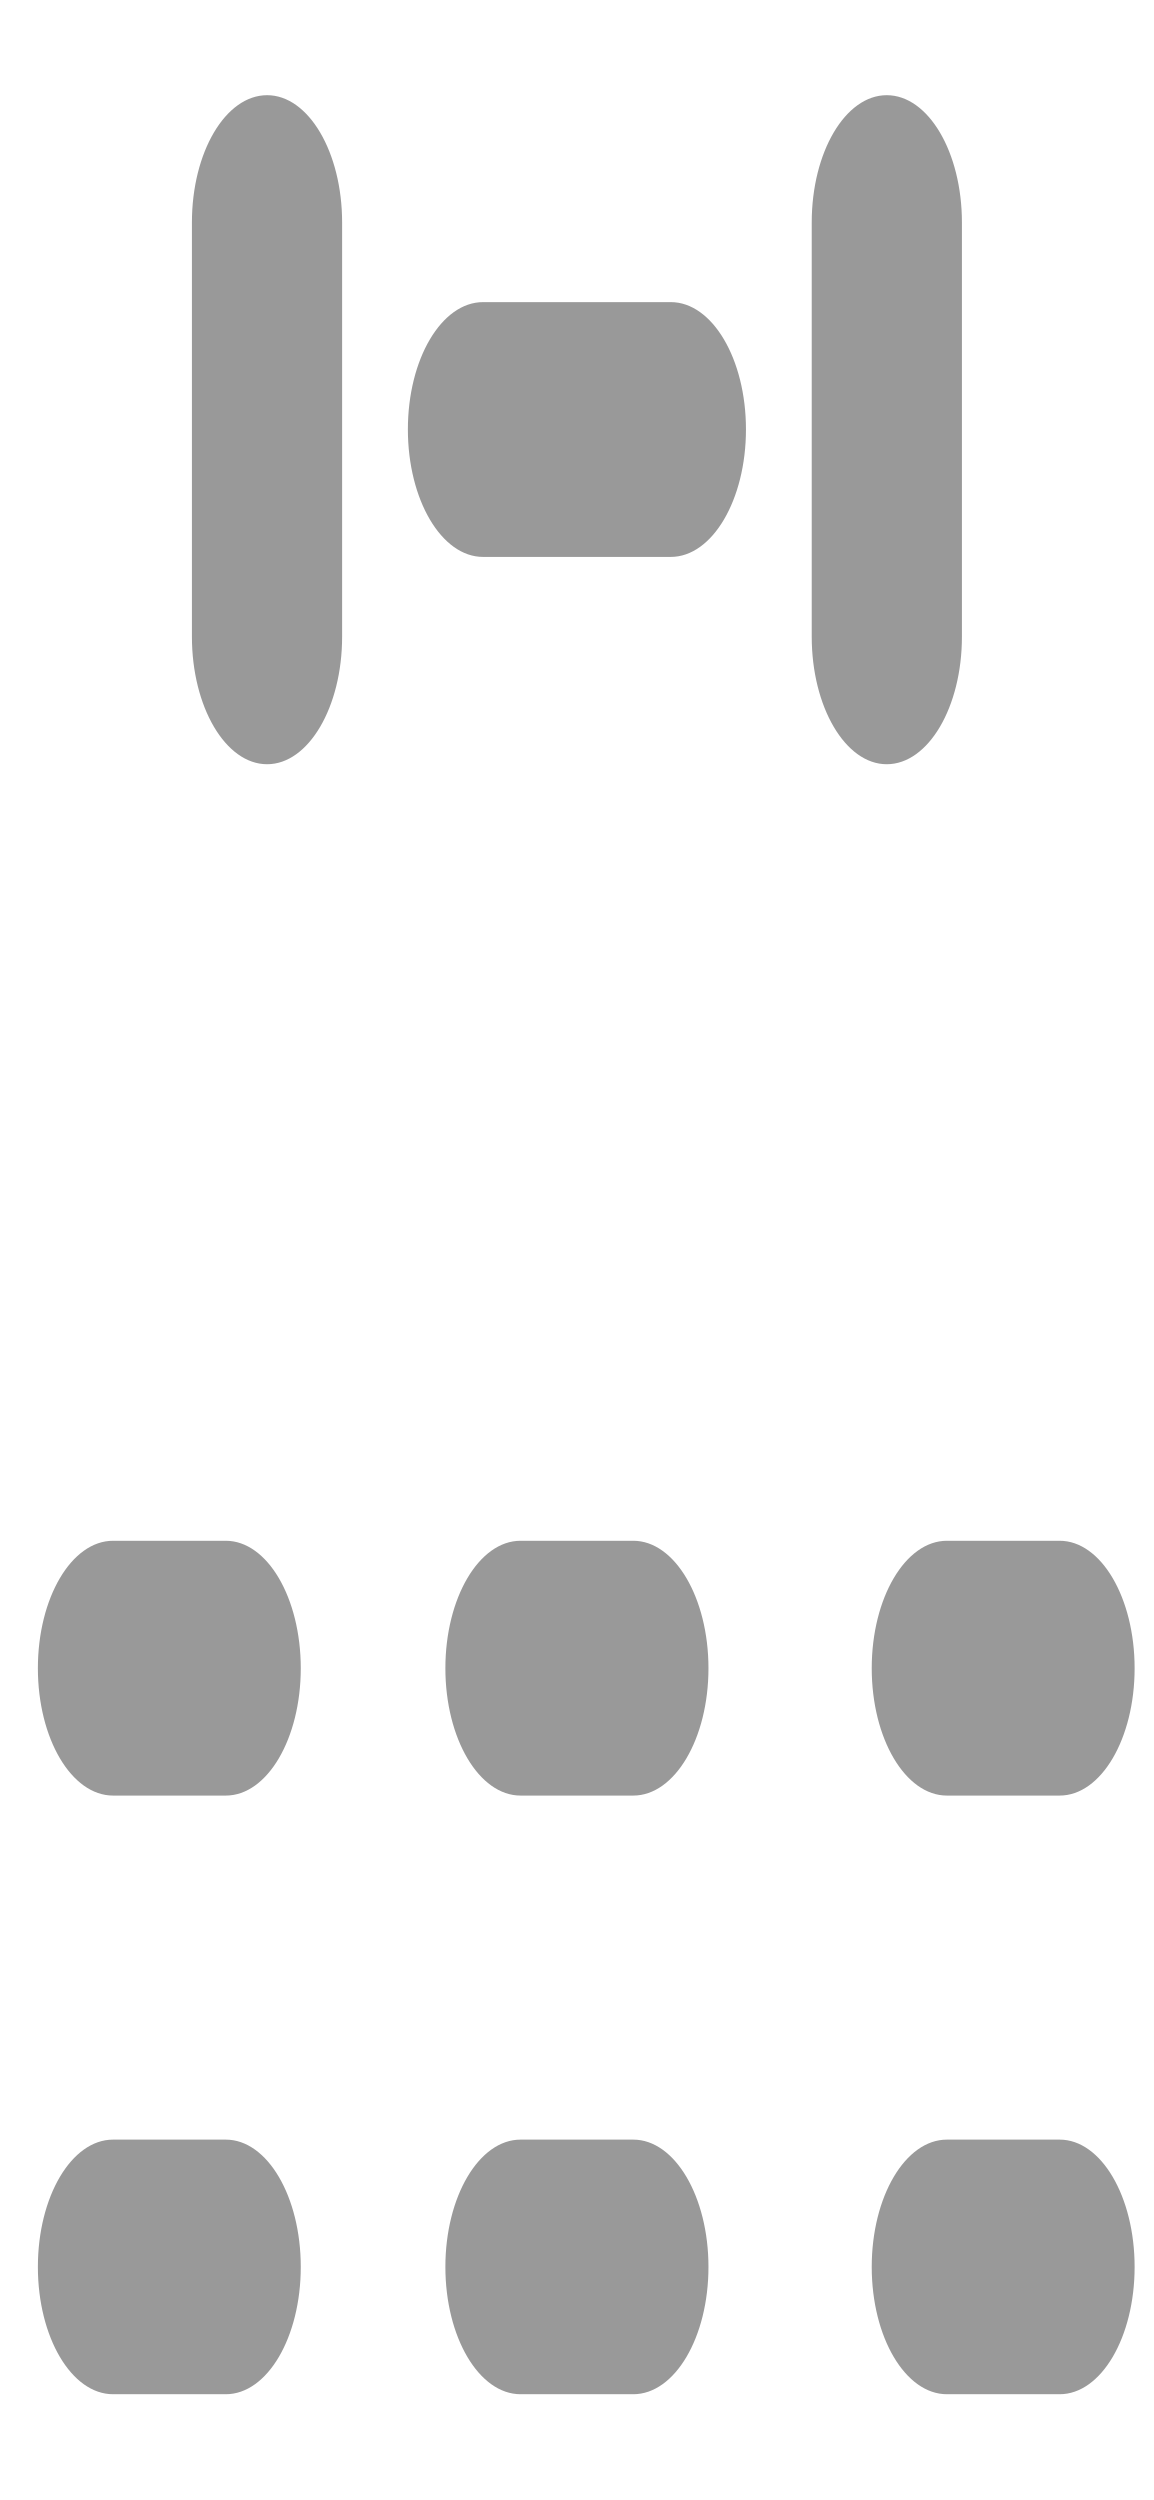
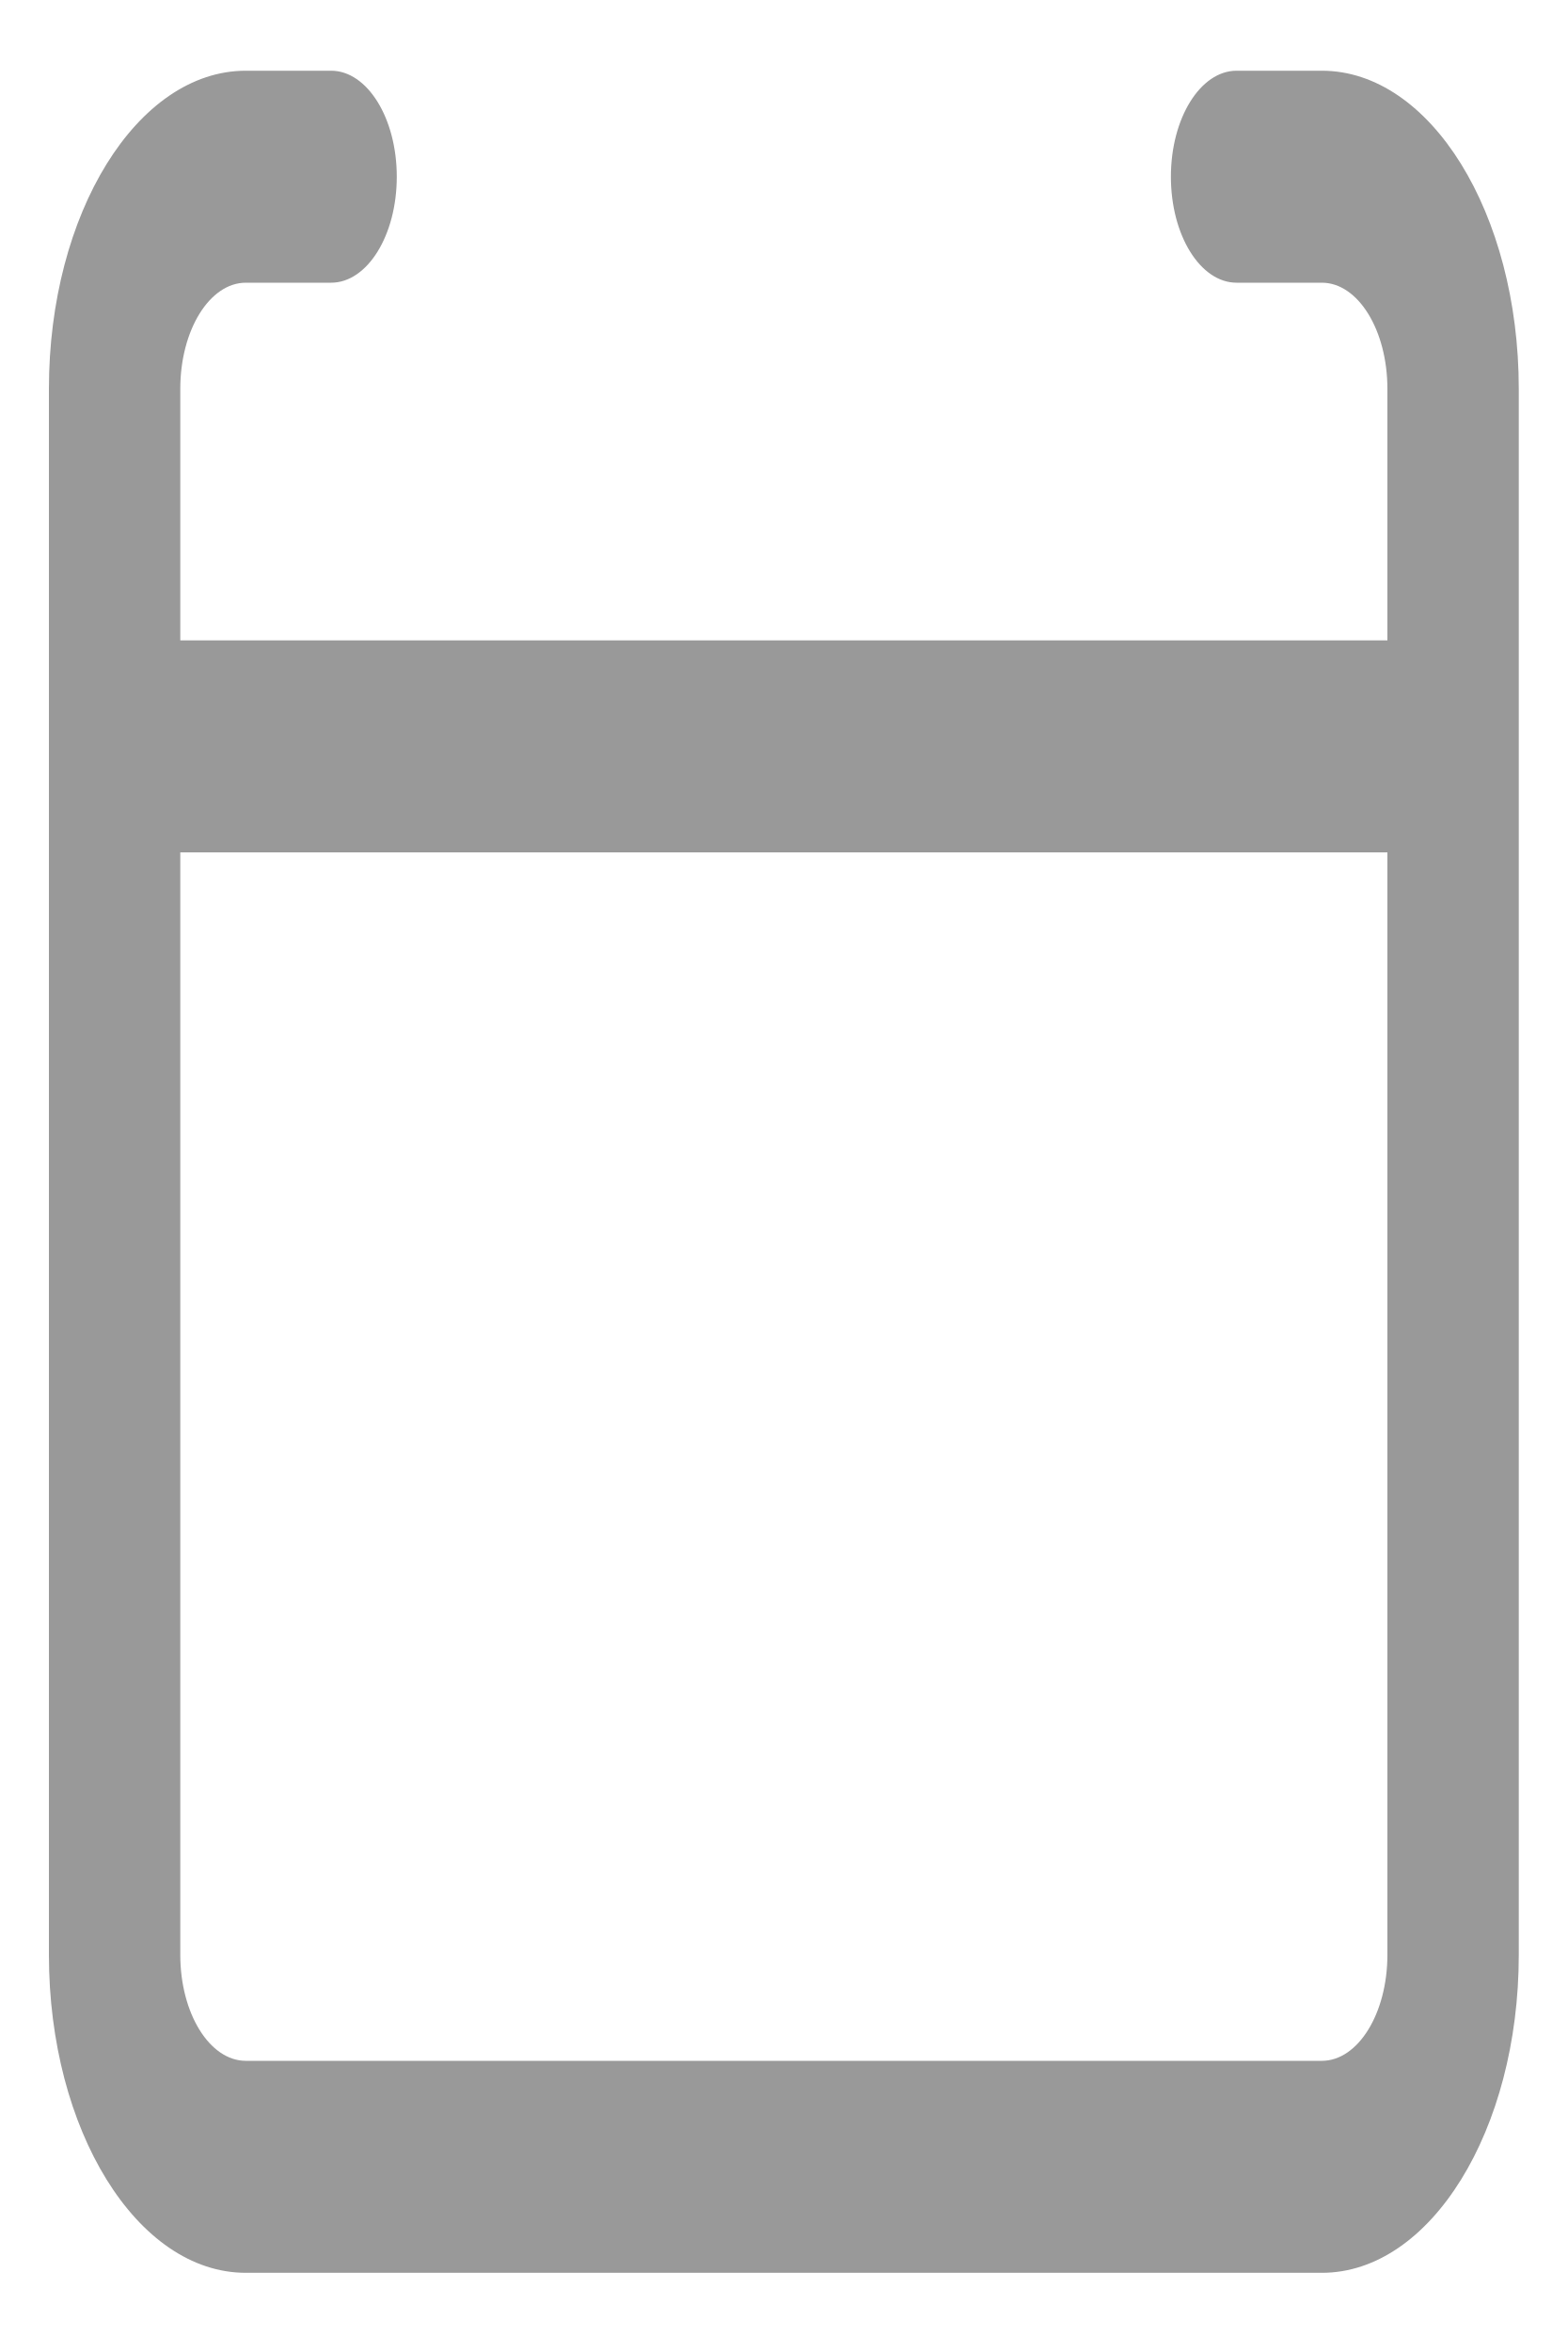
- <svg xmlns="http://www.w3.org/2000/svg" version="1.1" width="6px" height="13px">
-   <g transform="matrix(1 0 0 1 -3701 -2541 )">
-     <path d="M 1.564 8.675  C 1.564 8.309  1.39 8.012  1.174 8.012  L 0.588 8.012  C 0.372 8.012  0.197 8.309  0.197 8.675  C 0.197 9.041  0.372 9.337  0.588 9.337  L 1.174 9.337  C 1.39 9.337  1.564 9.041  1.564 8.675  Z M 0.998 3.311  C 0.998 3.676  1.173 3.974  1.389 3.974  C 1.604 3.974  1.779 3.677  1.779 3.311  L 1.779 1.157  C 1.779 0.791  1.604 0.495  1.389 0.495  C 1.173 0.495  0.998 0.791  0.998 1.157  L 0.998 3.311  Z M 2.121 2.233  C 2.121 2.599  2.296 2.896  2.512 2.896  L 3.488 2.896  C 3.704 2.896  3.879 2.599  3.879 2.233  C 3.879 1.867  3.704 1.571  3.488 1.571  L 2.512 1.571  C 2.296 1.571  2.121 1.867  2.121 2.233  Z M 4.221 3.311  C 4.221 3.676  4.396 3.974  4.611 3.974  C 4.827 3.974  5.002 3.677  5.002 3.311  L 5.002 1.157  C 5.002 0.791  4.827 0.495  4.611 0.495  C 4.396 0.495  4.221 0.791  4.221 1.157  L 4.221 3.311  Z M 3.684 8.675  C 3.684 8.309  3.509 8.012  3.293 8.012  L 2.707 8.012  C 2.491 8.012  2.316 8.309  2.316 8.675  C 2.316 9.041  2.491 9.337  2.707 9.337  L 3.293 9.337  C 3.509 9.337  3.684 9.041  3.684 8.675  Z M 5.9 8.675  C 5.9 8.309  5.726 8.012  5.51 8.012  L 4.924 8.012  C 4.708 8.012  4.533 8.309  4.533 8.675  C 4.533 9.041  4.708 9.337  4.924 9.337  L 5.51 9.337  C 5.726 9.337  5.9 9.041  5.9 8.675  Z M 1.564 11.788  C 1.564 11.422  1.39 11.126  1.174 11.126  L 0.588 11.126  C 0.372 11.126  0.197 11.422  0.197 11.788  C 0.197 12.154  0.372 12.45  0.588 12.45  L 1.174 12.45  C 1.39 12.45  1.564 12.154  1.564 11.788  Z M 3.684 11.788  C 3.684 11.422  3.509 11.126  3.293 11.126  L 2.707 11.126  C 2.491 11.126  2.316 11.422  2.316 11.788  C 2.316 12.154  2.491 12.45  2.707 12.45  L 3.293 12.45  C 3.509 12.45  3.684 12.154  3.684 11.788  Z M 5.9 11.788  C 5.9 11.422  5.726 11.126  5.51 11.126  L 4.924 11.126  C 4.708 11.126  4.533 11.422  4.533 11.788  C 4.533 12.154  4.708 12.45  4.924 12.45  L 5.51 12.45  C 5.726 12.45  5.9 12.154  5.9 11.788  Z " fill-rule="nonzero" fill="#999999" stroke="none" transform="matrix(1 0 0 1 3701 2541 )" />
+ <svg xmlns="http://www.w3.org/2000/svg" version="1.1" width="10px" height="15px">
+   <g transform="matrix(1 0 0 1 -3700 -2542 )">
+     <path d="M 9.688 2.48  C 9.688 1.361  9.125 0.451  8.432 0.451  L 7.888 0.451  C 7.657 0.451  7.469 0.754  7.469 1.127  C 7.469 1.501  7.657 1.803  7.888 1.803  L 8.432 1.803  C 8.663 1.803  8.85 2.106  8.85 2.48  L 8.85 4.084  L 1.15 4.084  L 1.15 2.48  C 1.15 2.106  1.337 1.803  1.568 1.803  L 2.112 1.803  C 2.343 1.803  2.531 1.501  2.531 1.127  C 2.531 0.754  2.343 0.451  2.112 0.451  L 1.568 0.451  C 0.875 0.451  0.312 1.361  0.312 2.48  L 0.312 12.467  C 0.312 13.586  0.875 14.495  1.568 14.495  L 8.432 14.495  C 9.125 14.495  9.688 13.586  9.688 12.467  L 9.688 2.48  Z M 8.85 12.467  C 8.85 12.84  8.663 13.143  8.432 13.143  L 1.568 13.143  C 1.337 13.143  1.15 12.84  1.15 12.467  L 1.15 5.436  L 8.85 5.436  L 8.85 12.467  Z " fill-rule="nonzero" fill="#999999" stroke="none" transform="matrix(1 0 0 1 3700 2542 )" />
  </g>
</svg>
